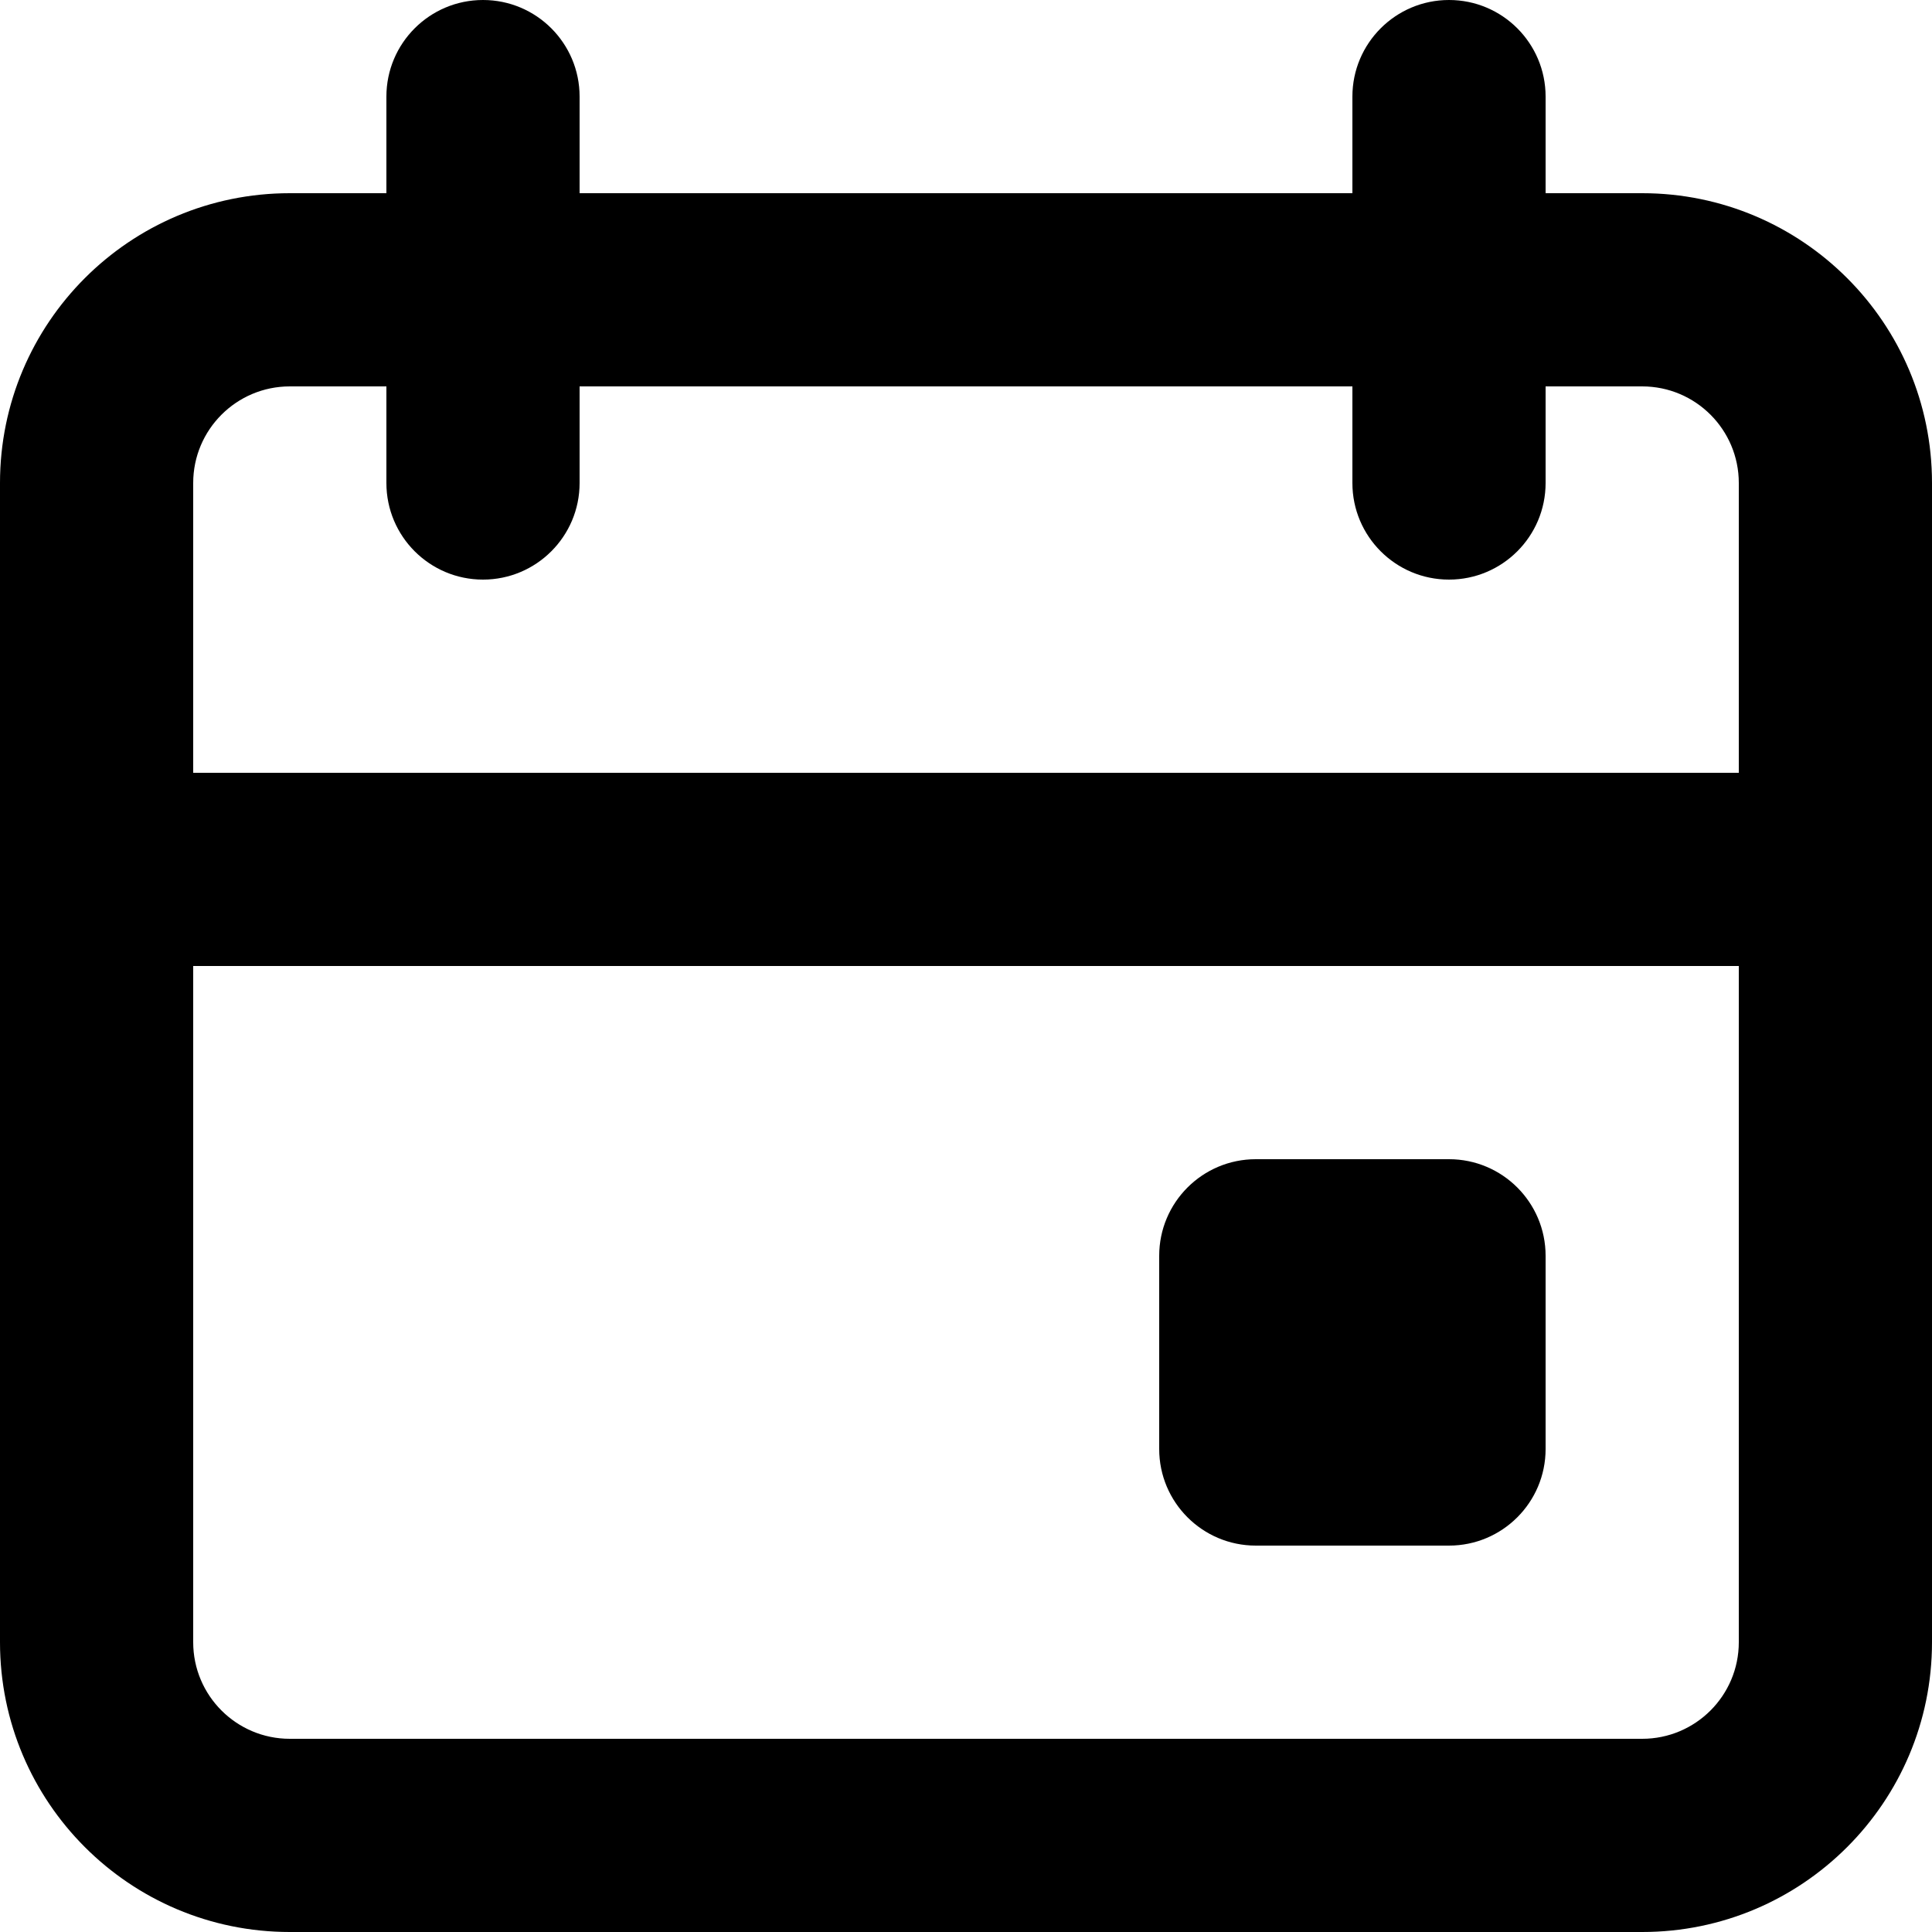
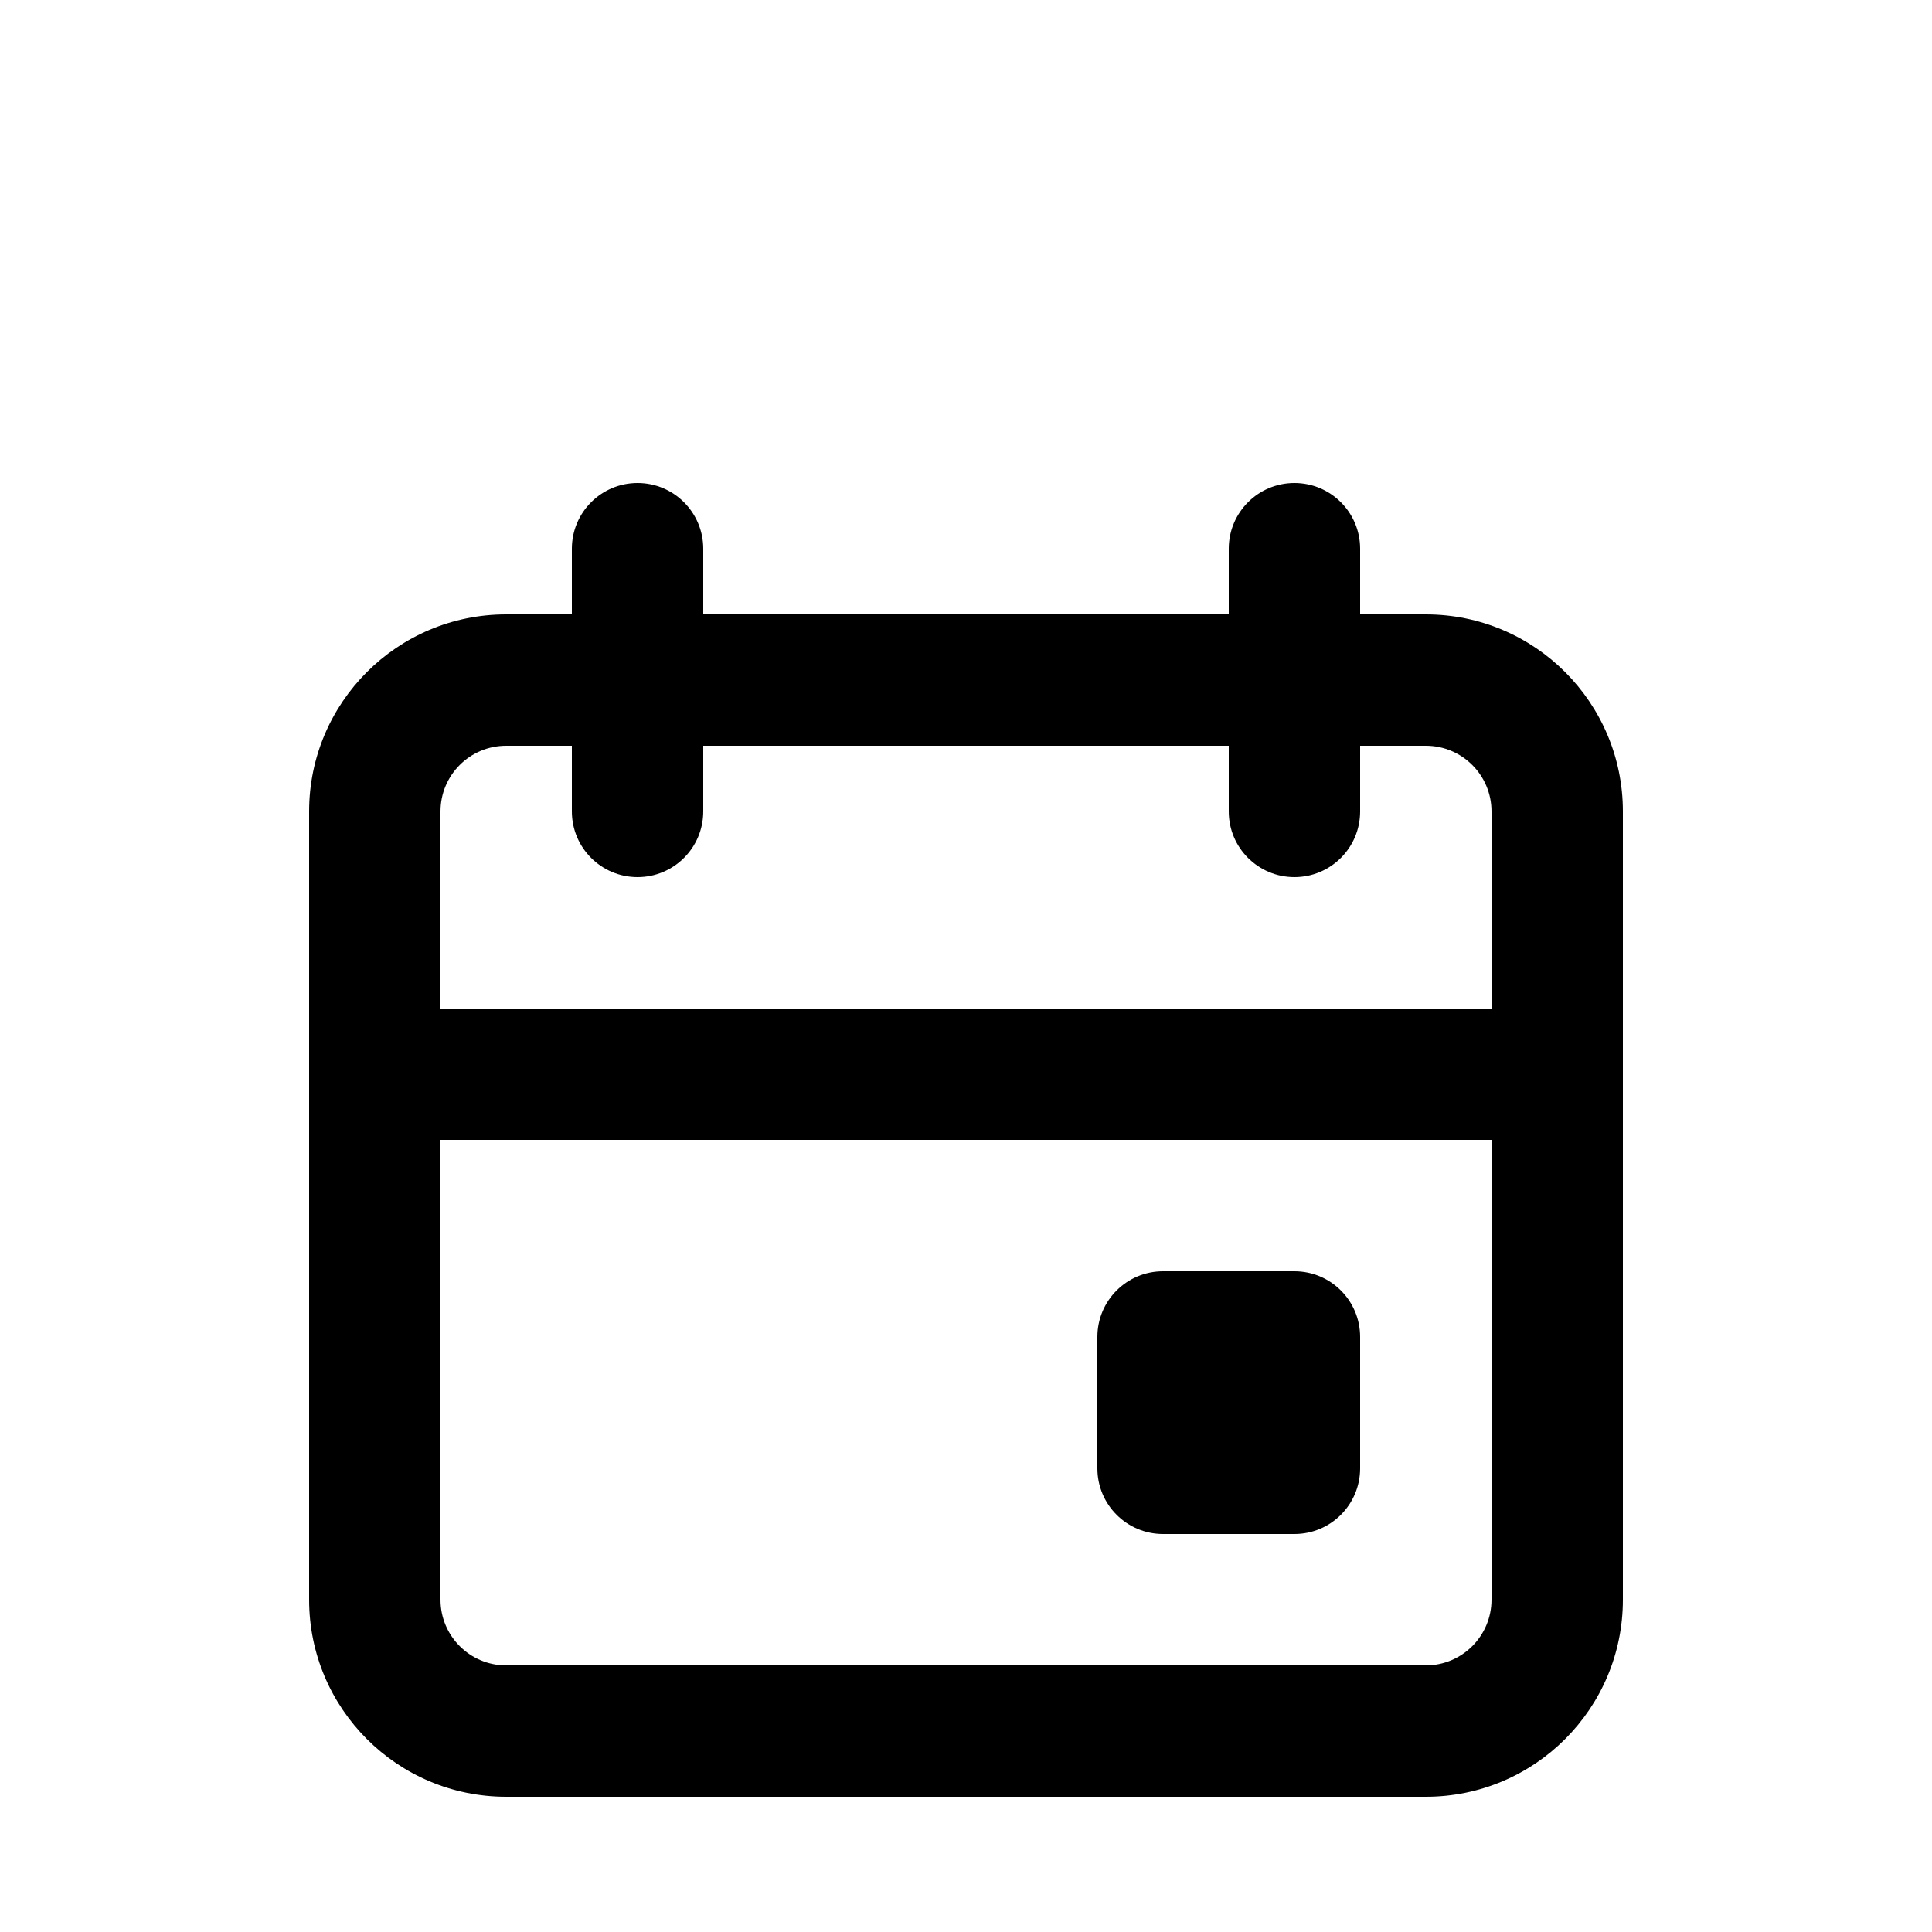
- <svg xmlns="http://www.w3.org/2000/svg" width="82" height="82" viewBox="0 0 82 82" fill="none">
-   <path fill-rule="evenodd" clip-rule="evenodd" d="M61.5 0C63.764 0 65.6 1.836 65.6 4.1V8.2H69.7C76.493 8.2 82 13.707 82 20.5V69.7C82 76.493 76.493 82 69.7 82H12.3C5.507 82 0 76.493 0 69.7V20.5C0 13.707 5.507 8.2 12.3 8.2H16.4V4.1C16.4 1.836 18.236 0 20.5 0C22.764 0 24.6 1.836 24.6 4.1V8.2H57.4V4.1C57.4 1.836 59.236 0 61.5 0ZM73.8 41H8.2V69.7C8.2 71.964 10.036 73.8 12.3 73.8H69.7C71.964 73.8 73.8 71.964 73.8 69.7V41ZM61.5 49.2C63.764 49.2 65.6 51.036 65.6 53.3V61.5C65.6 63.764 63.764 65.6 61.5 65.6H53.3C51.036 65.6 49.2 63.764 49.2 61.5V53.3C49.2 51.036 51.036 49.2 53.3 49.2H61.5ZM16.4 16.4H12.3C10.036 16.4 8.2 18.236 8.2 20.5V32.8H73.8V20.5C73.8 18.236 71.964 16.4 69.7 16.4H65.6V20.5C65.6 22.764 63.764 24.6 61.5 24.6C59.236 24.6 57.4 22.764 57.4 20.5V16.4H24.6V20.5C24.6 22.764 22.764 24.6 20.5 24.6C18.236 24.6 16.4 22.764 16.4 20.5V16.4Z" fill="black" />
+ <svg xmlns="http://www.w3.org/2000/svg" width="100" height="100" viewBox="0 0 100 100" fill="none">
+   <path fill-rule="evenodd" clip-rule="evenodd" d="M67 25C68.878 25 70.4 26.522 70.4 28.4V31.8H73.8C79.433 31.8 84 36.367 84 42V82.8C84 88.433 79.433 93 73.8 93H26.2C20.567 93 16 88.433 16 82.8V42C16 36.367 20.567 31.8 26.2 31.8H29.6V28.4C29.6 26.522 31.122 25 33 25C34.878 25 36.4 26.522 36.4 28.4V31.8H63.6V28.4C63.6 26.522 65.122 25 67 25ZM77.2 59H22.8V82.8C22.8 84.678 24.322 86.2 26.2 86.2H73.8C75.678 86.2 77.2 84.678 77.2 82.8V59ZM67 65.8C68.878 65.8 70.4 67.322 70.4 69.2V76C70.4 77.878 68.878 79.4 67 79.4H60.2C58.322 79.4 56.8 77.878 56.8 76V69.2C56.8 67.322 58.322 65.8 60.2 65.8H67ZM29.6 38.6H26.2C24.322 38.6 22.8 40.122 22.8 42V52.2H77.2V42C77.2 40.122 75.678 38.6 73.8 38.6H70.4V42C70.4 43.878 68.878 45.4 67 45.4C65.122 45.4 63.6 43.878 63.6 42V38.6H36.4V42C36.4 43.878 34.878 45.4 33 45.4C31.122 45.4 29.6 43.878 29.6 42V38.6Z" fill="black" />
</svg>
